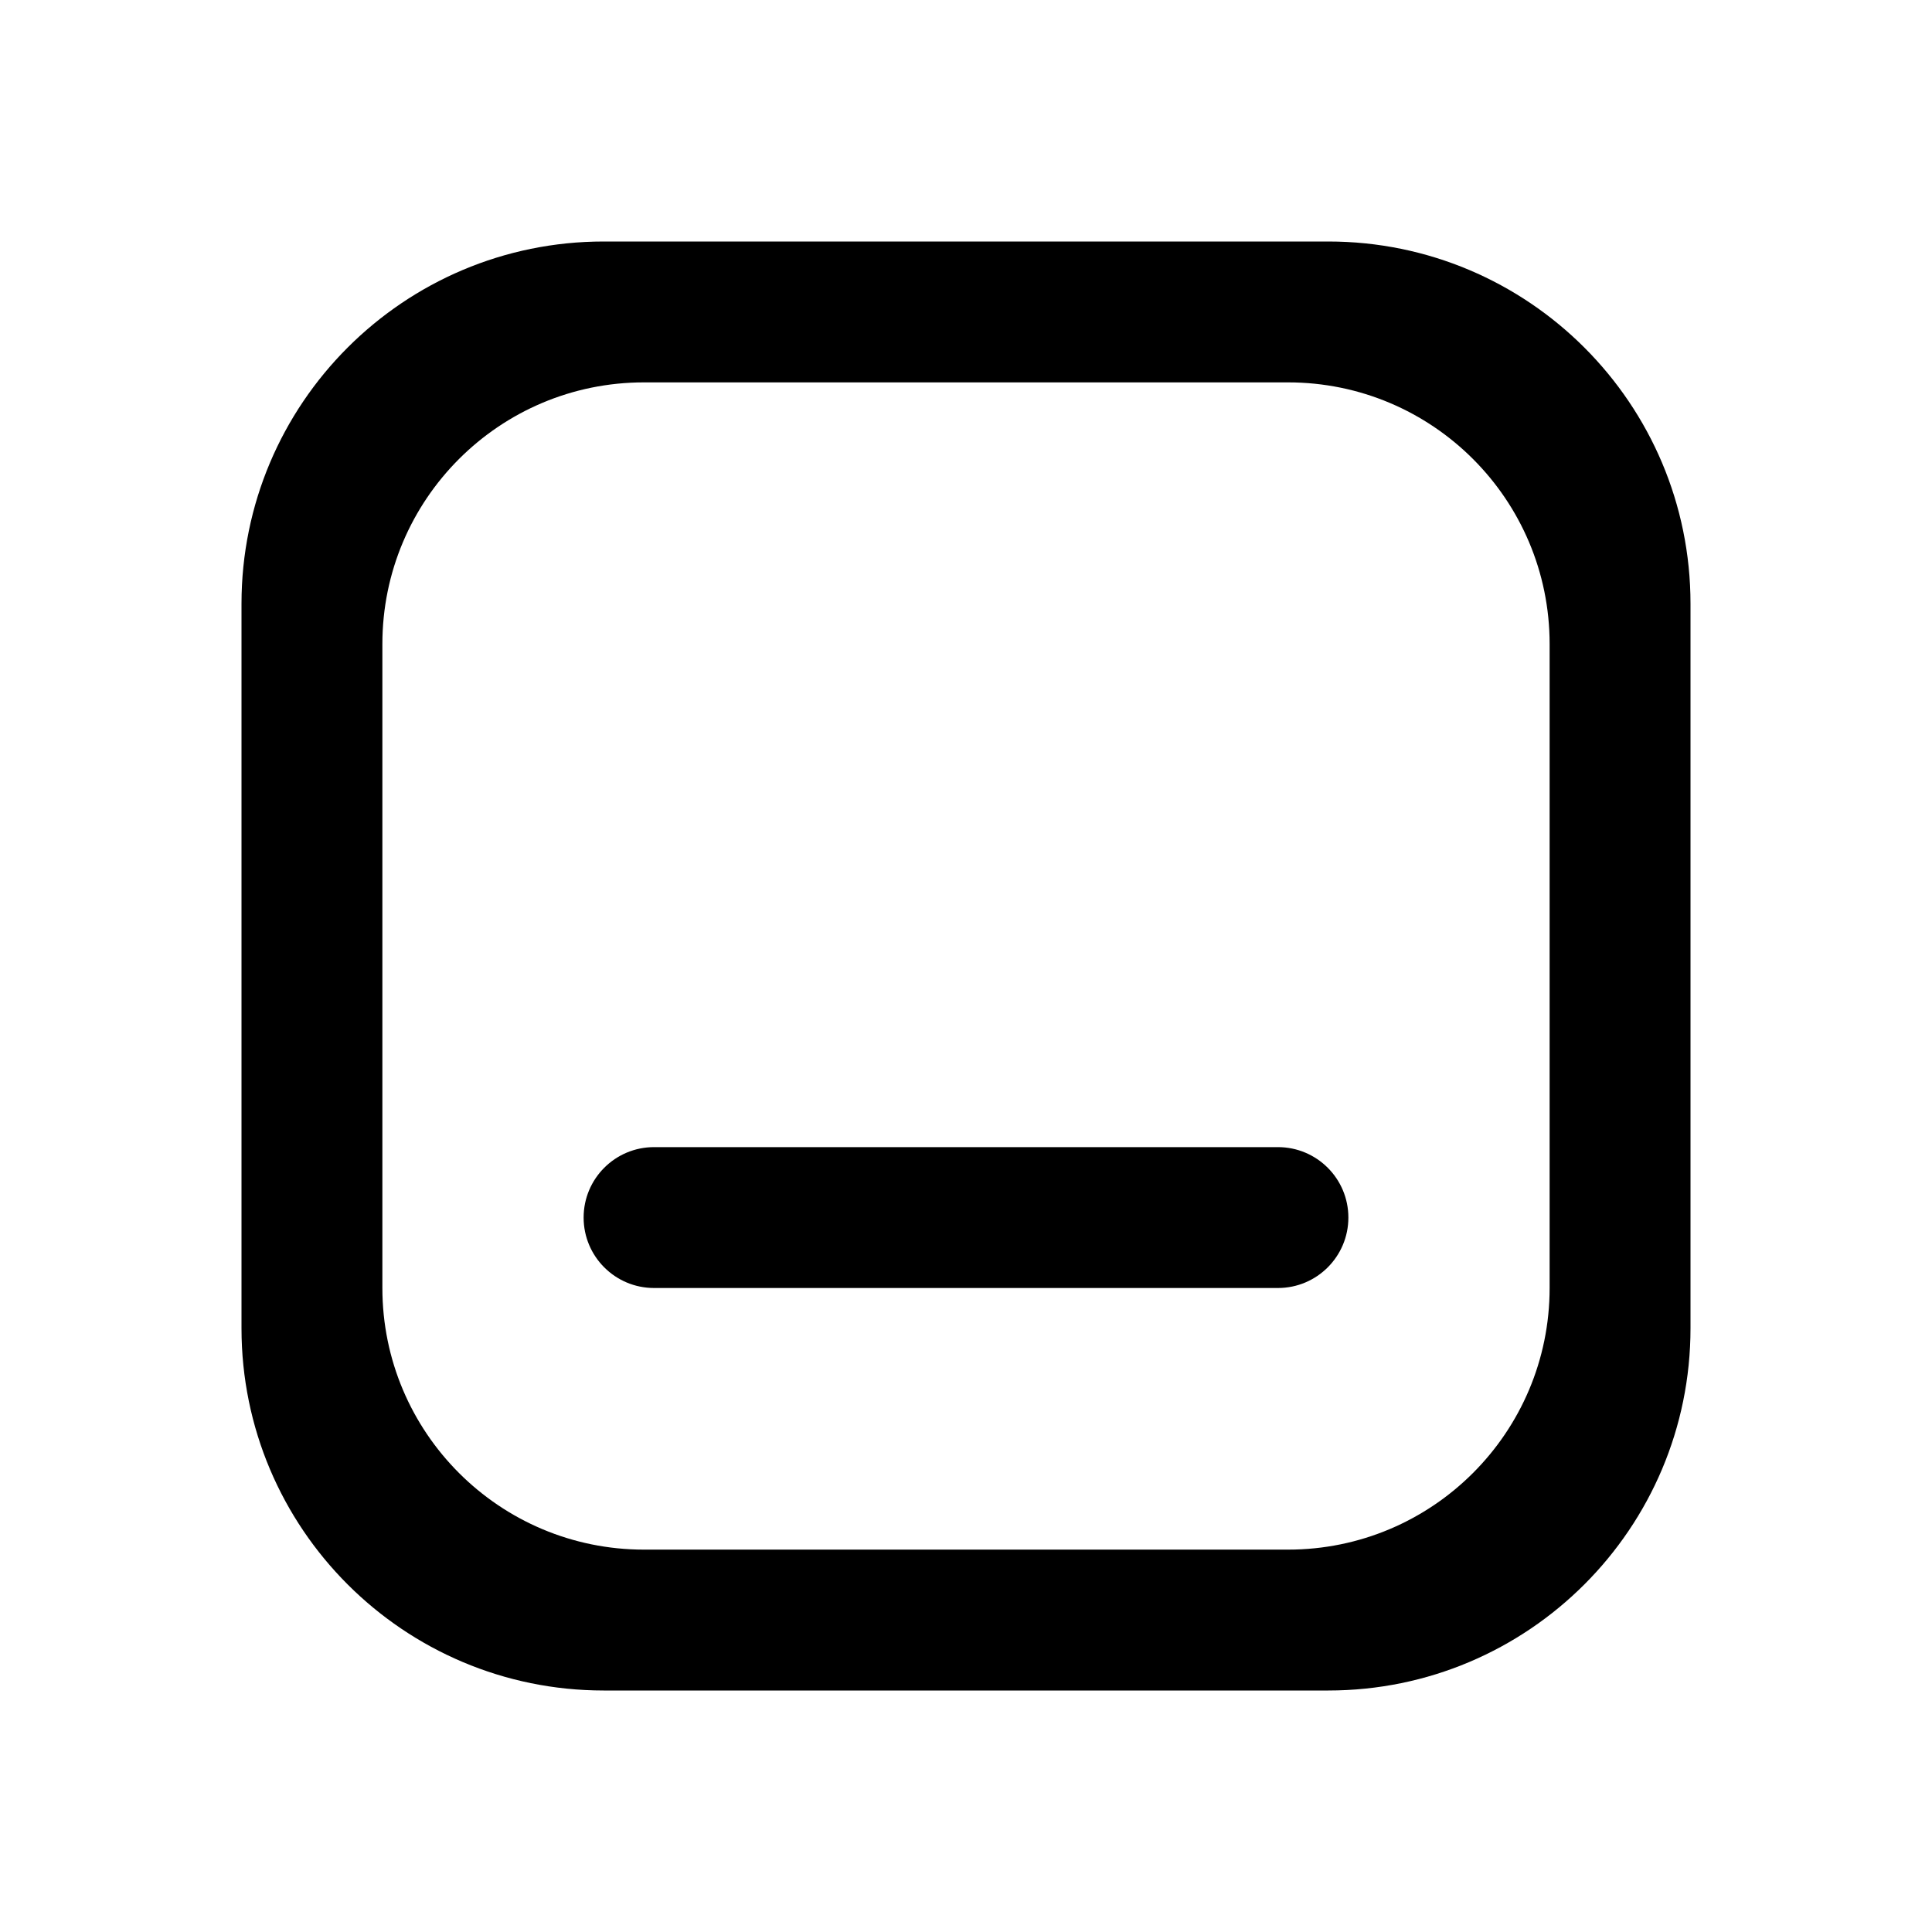
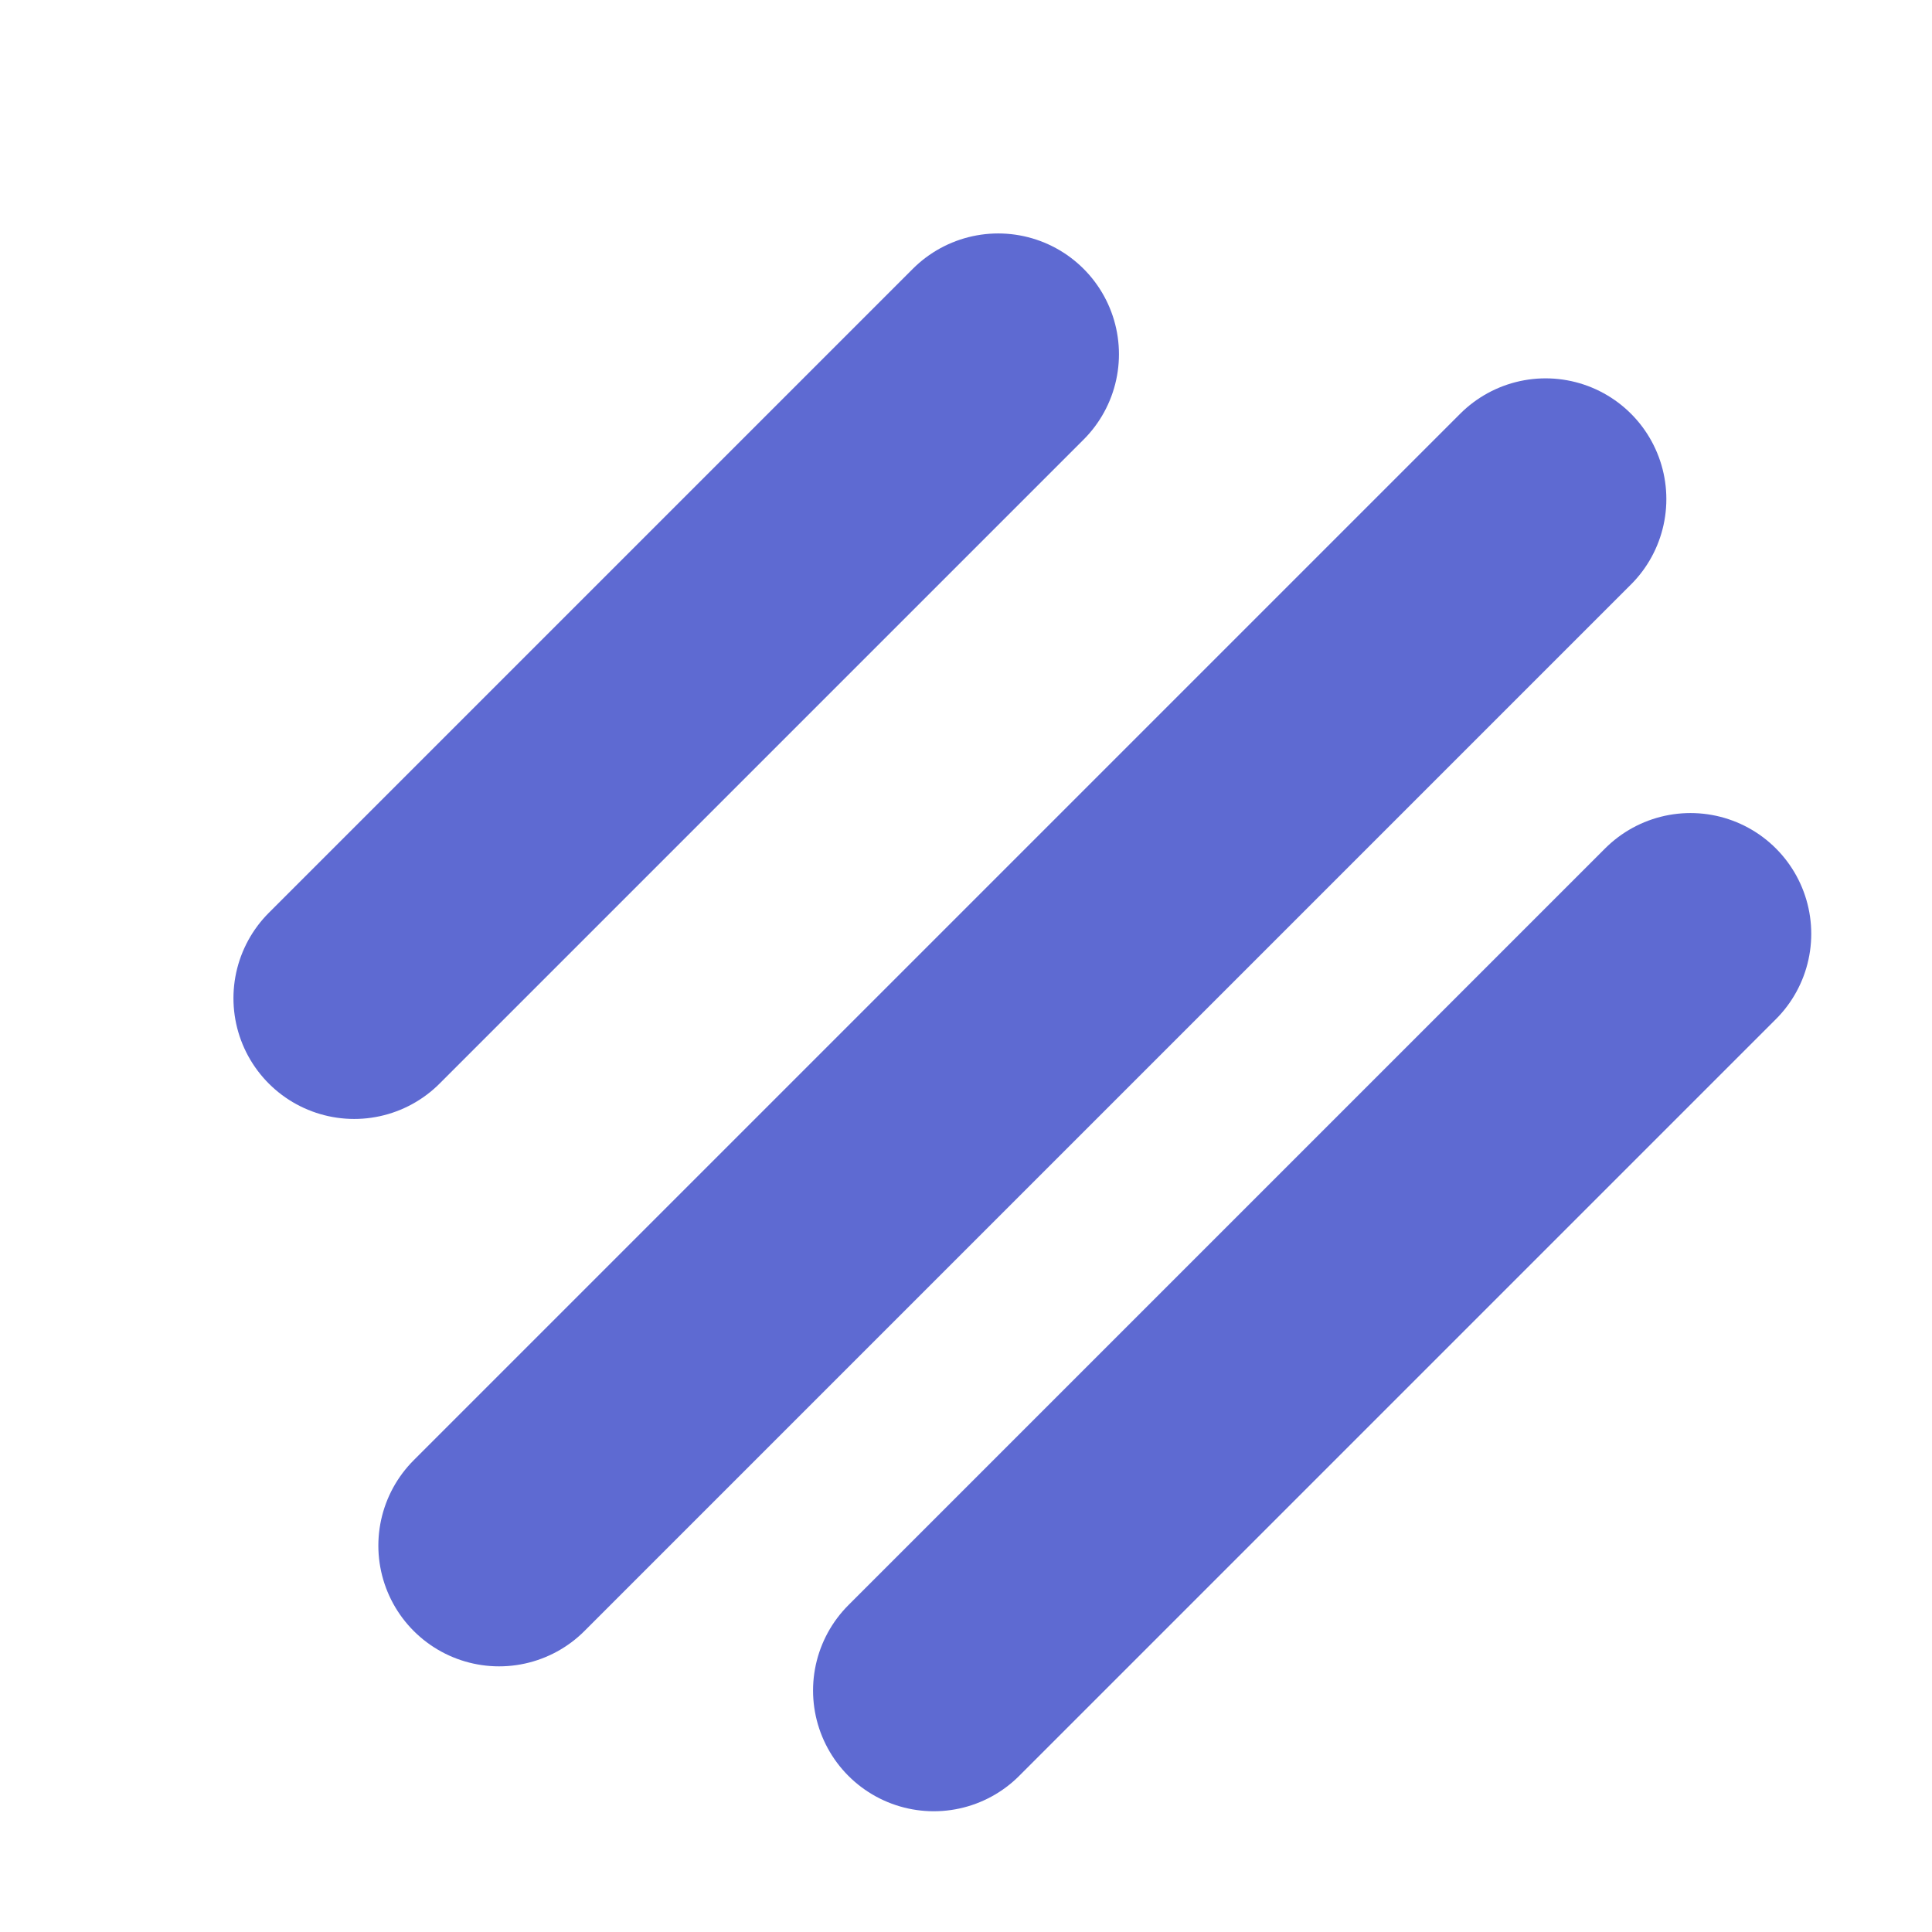
<svg xmlns="http://www.w3.org/2000/svg" viewBox="0 0 24 24" width="24" height="24">
-   <path fill-rule="evenodd" d="M7.5 3H16.5A4.5 4.5 0 0 1 21 7.5V16.5A4.5 4.5 0 0 1 16.5 21H7.5A4.5 4.5 0 0 1 3 16.5V7.5A4.5 4.5 0 0 1 7.5 3ZM8 4.75H16A3.25 3.25 0 0 1 19.25 8V16A3.25 3.25 0 0 1 16 19.25H8A3.25 3.25 0 0 1 4.75 16V8A3.25 3.25 0 0 1 8 4.75ZM8.125 14.25H15.875A0.875 0.875 0 0 1 15.875 16H8.125A0.875 0.875 0 0 1 8.125 14.25Z" />
+   <g stroke="#5E6AD2" stroke-width="3" stroke-linecap="round" fill="none">
+     <path d="M4.4 12.4 L12.4 4.4" />
+     <path d="M6.2 19.2 L19.2 6.2" />
+     <path d="M11.6 21 L21 11.6" />
+   </g>
</svg>
